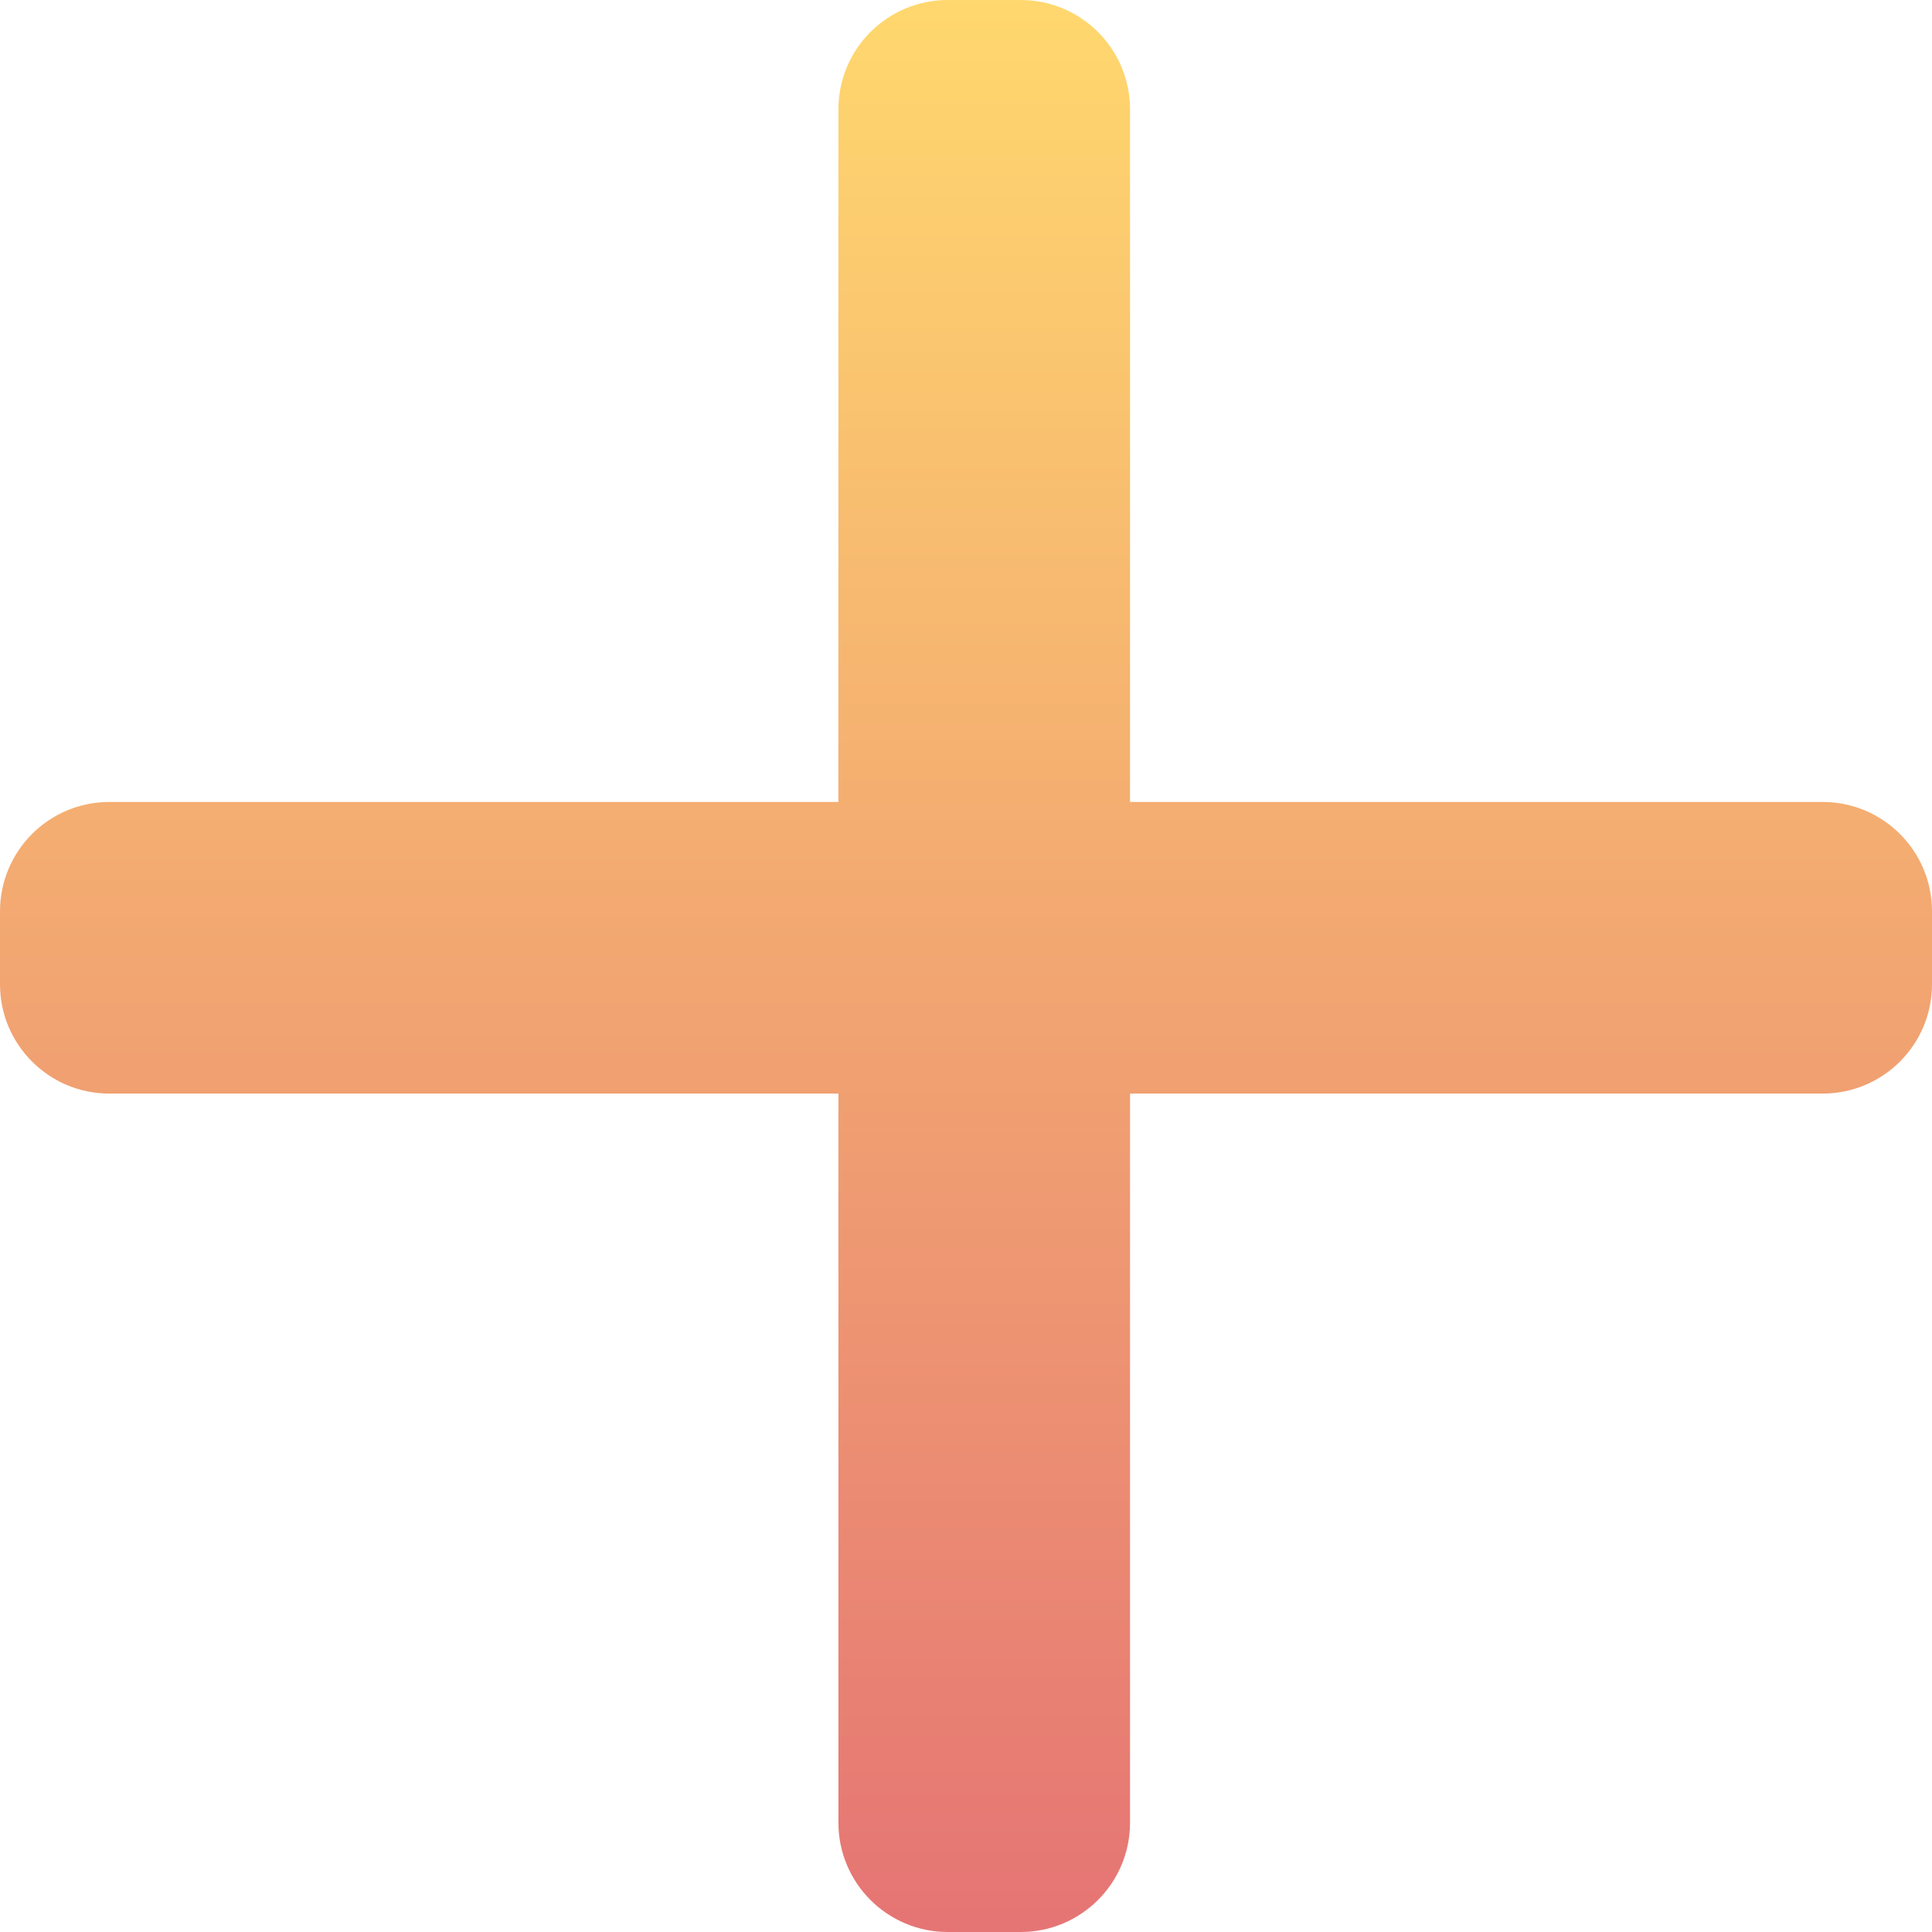
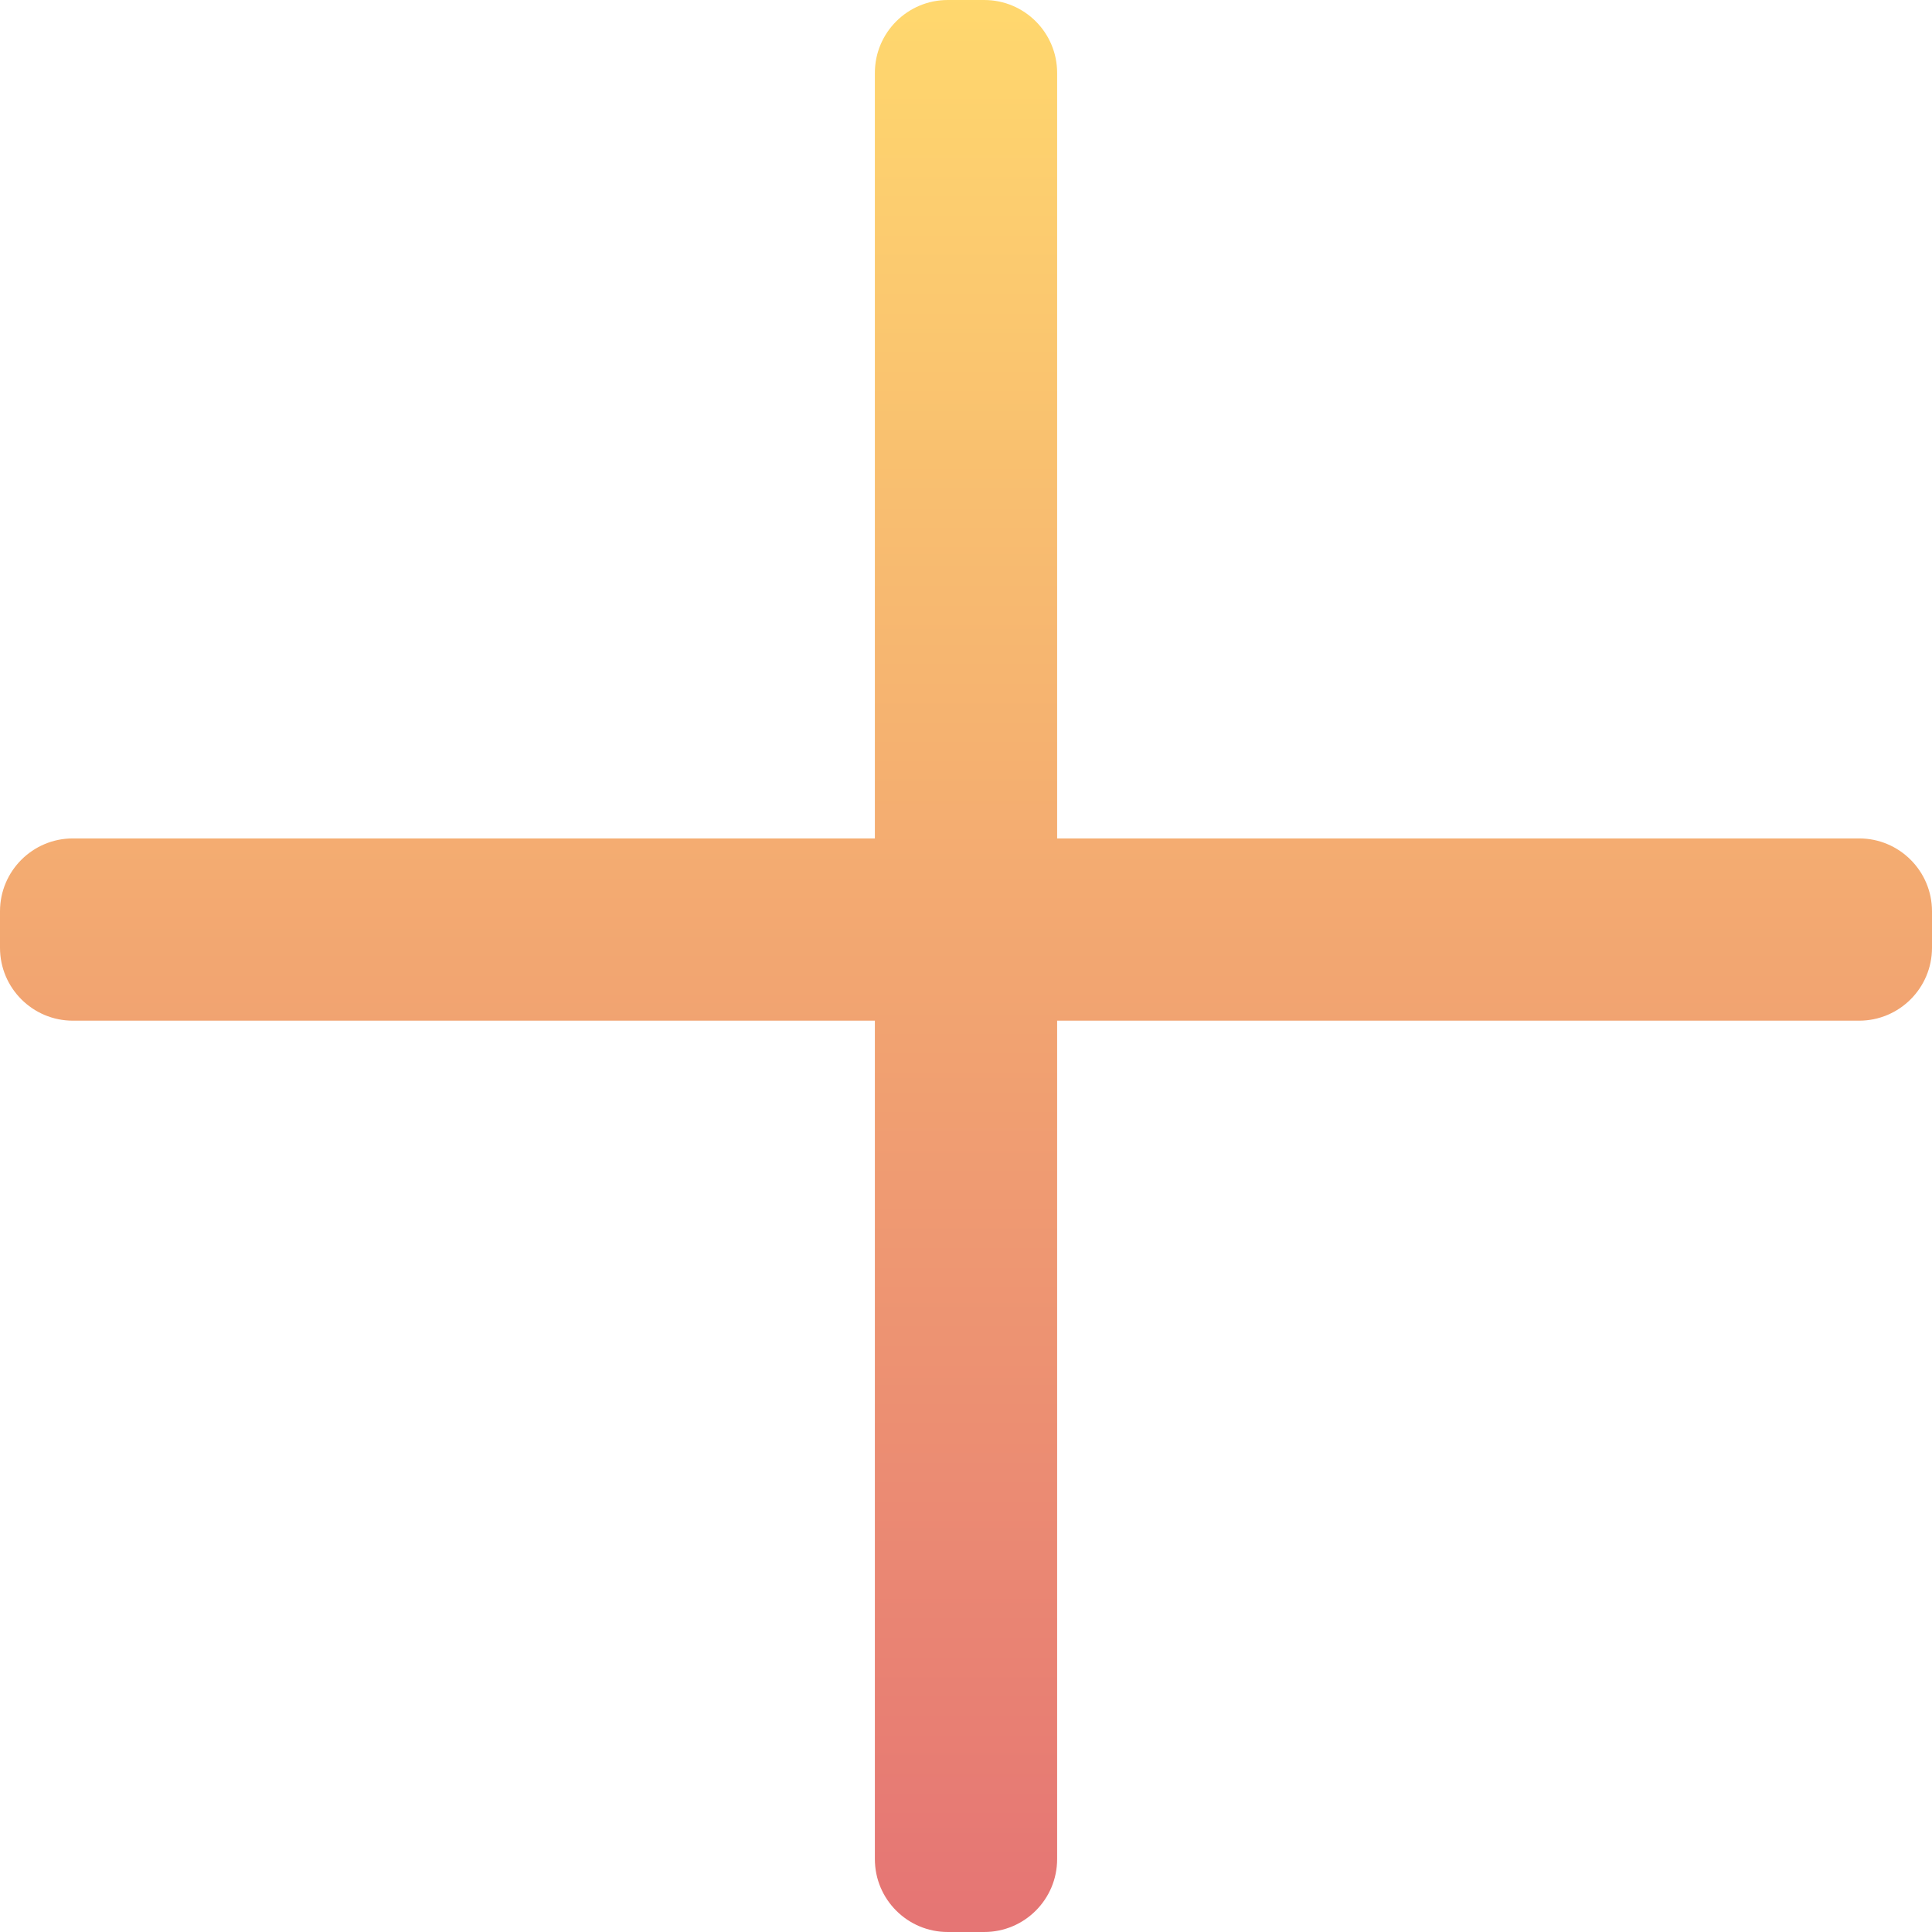
<svg xmlns="http://www.w3.org/2000/svg" width="53" height="53" viewBox="0 0 53 53">
  <defs>
    <linearGradient id="linear-gradient" x1="0.5" x2="0.5" y2="1" gradientUnits="objectBoundingBox">
      <stop offset="0" stop-color="#ffd86e" />
      <stop offset="1" stop-color="#e57474" />
    </linearGradient>
  </defs>
-   <path id="Объединение_1" data-name="Объединение 1" d="M-3954-1117a3,3,0,0,1-3-3v-20h-20a3,3,0,0,1-3-3v-2a3,3,0,0,1,3-3h20v-19a3,3,0,0,1,3-3h2a3,3,0,0,1,3,3v19h19a3,3,0,0,1,3,3v2a3,3,0,0,1-3,3h-19v20a3,3,0,0,1-3,3Z" transform="translate(3980 1170)" fill="url(#linear-gradient)" />
+   <path id="Объединение_1" data-name="Объединение 1" d="M26,53a2,2,0,0,1-2-2V28H2a2,2,0,0,1-2-2V25a2,2,0,0,1,2-2H24V2a2,2,0,0,1,2-2h1a2,2,0,0,1,2,2V23H51a2,2,0,0,1,2,2v1a2,2,0,0,1-2,2H29V51a2,2,0,0,1-2,2Z" fill="url(#linear-gradient)" />
</svg>
